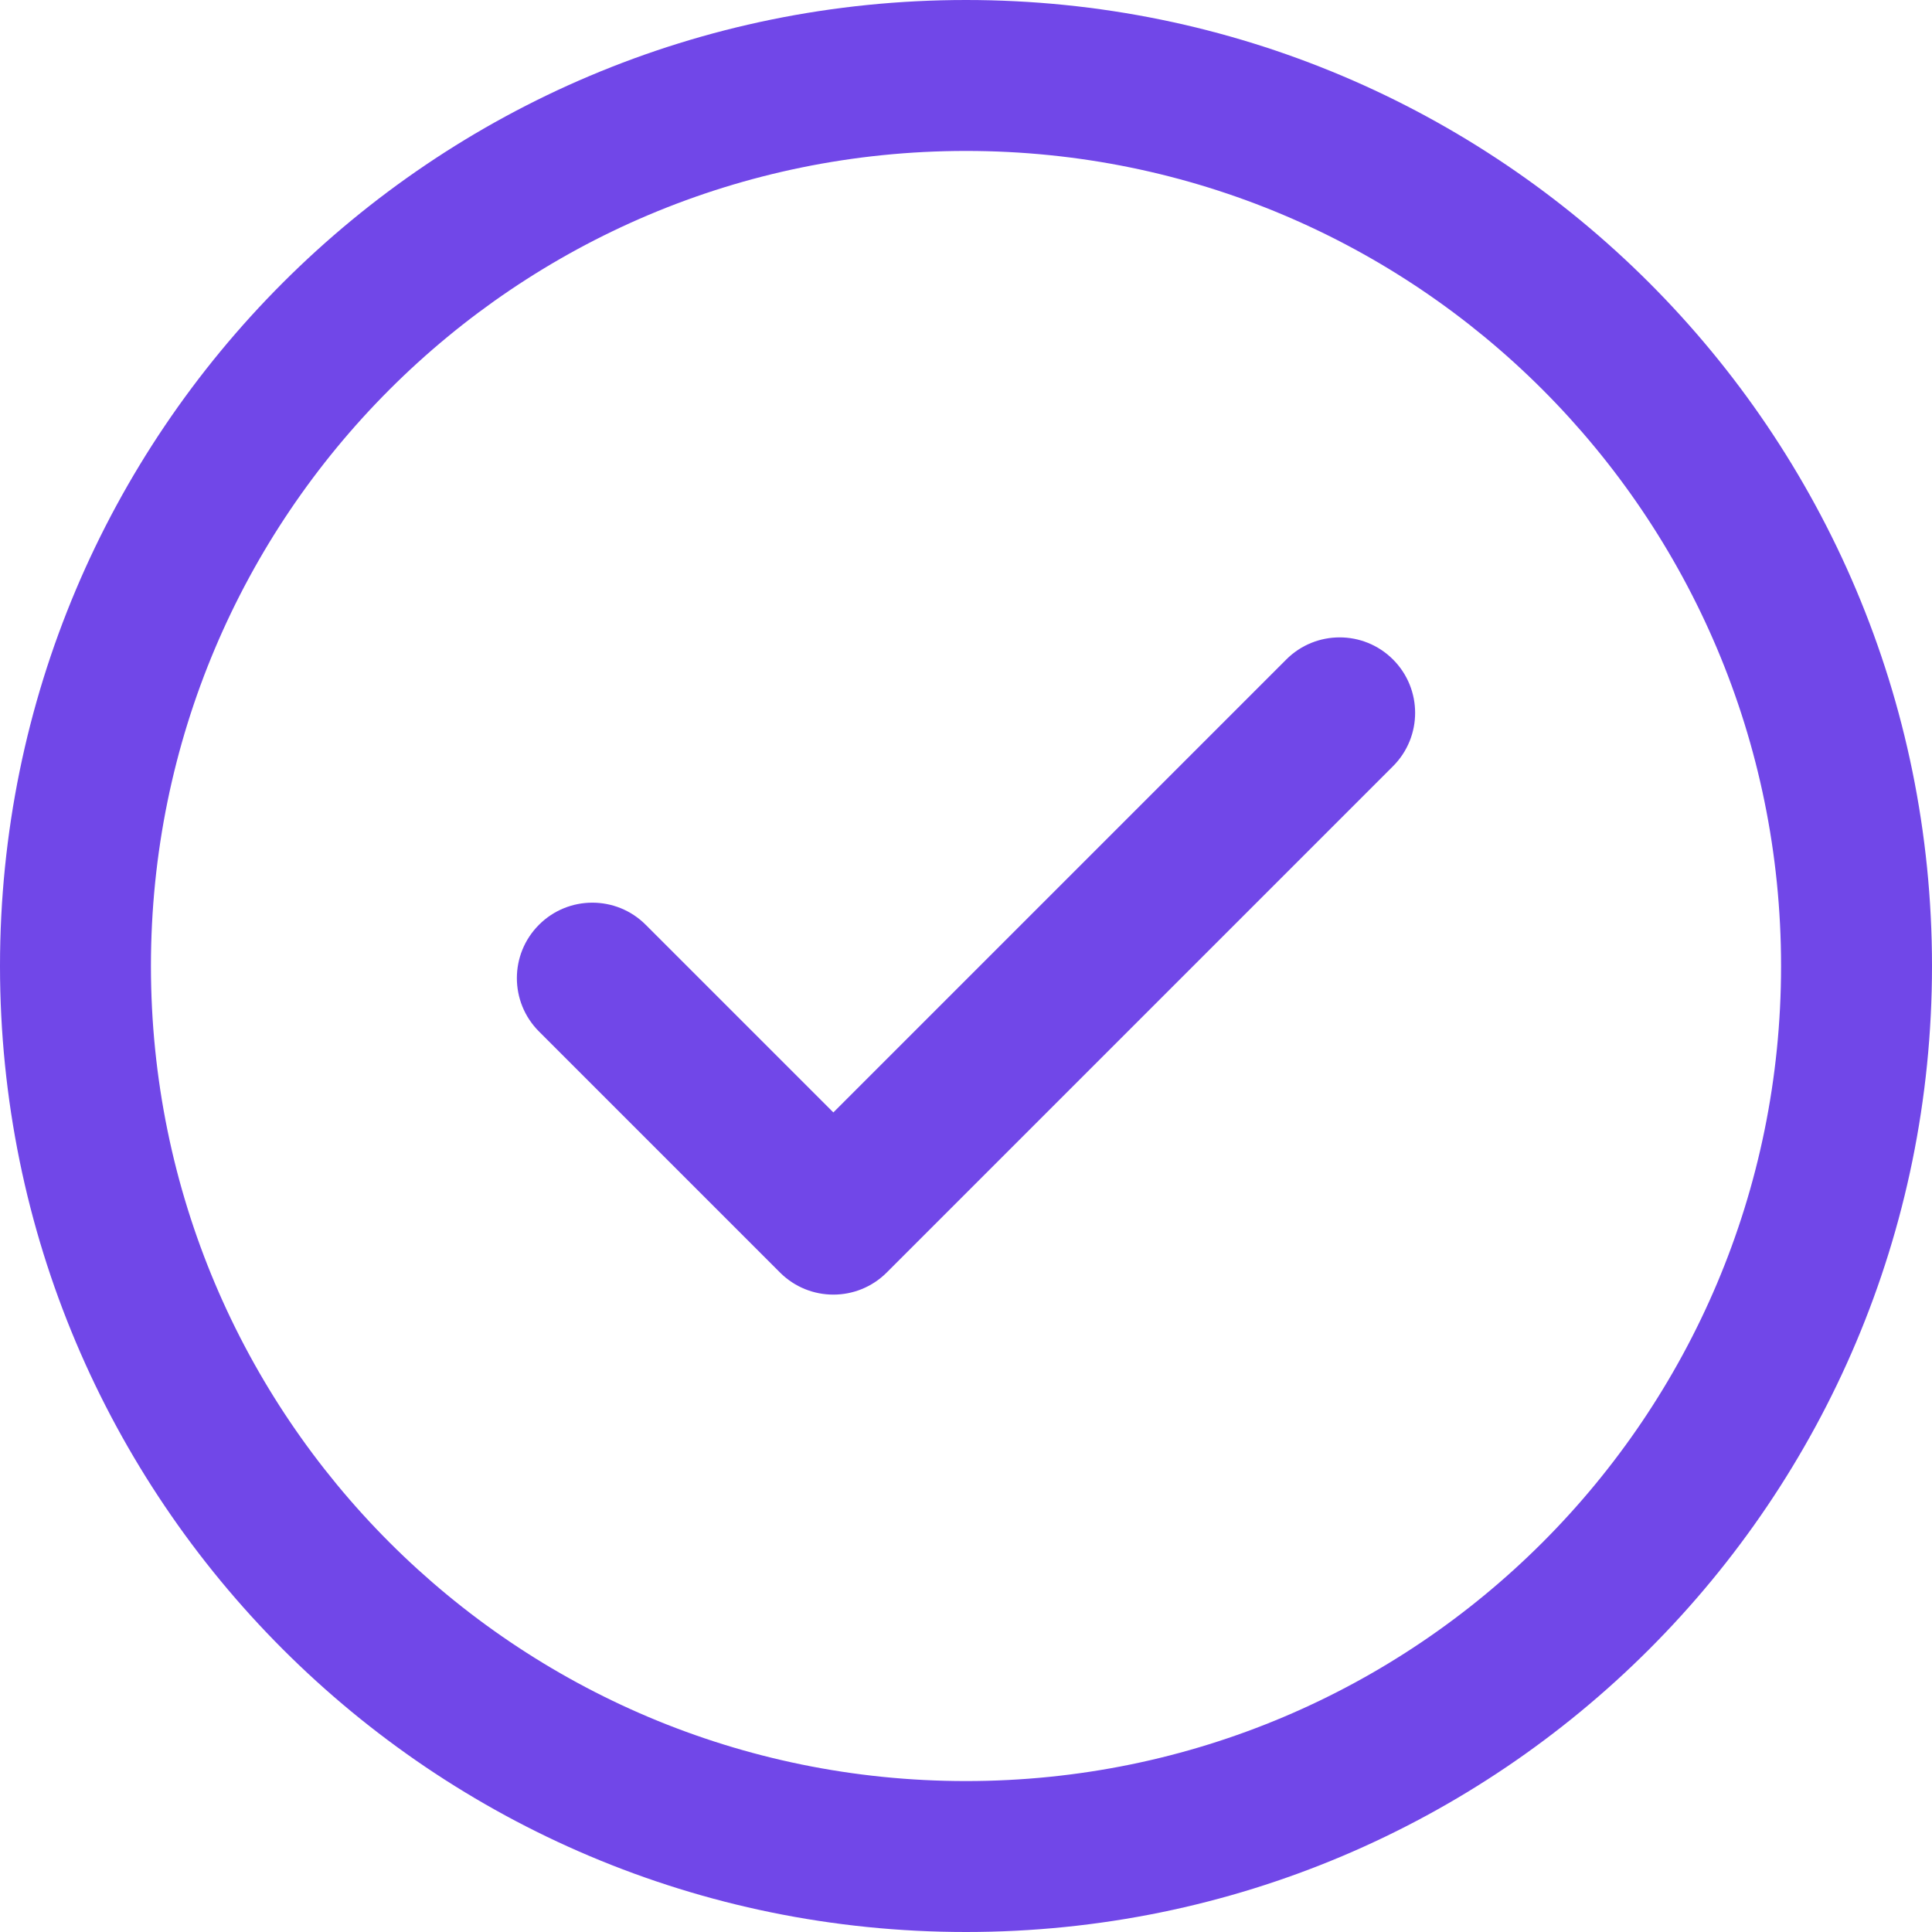
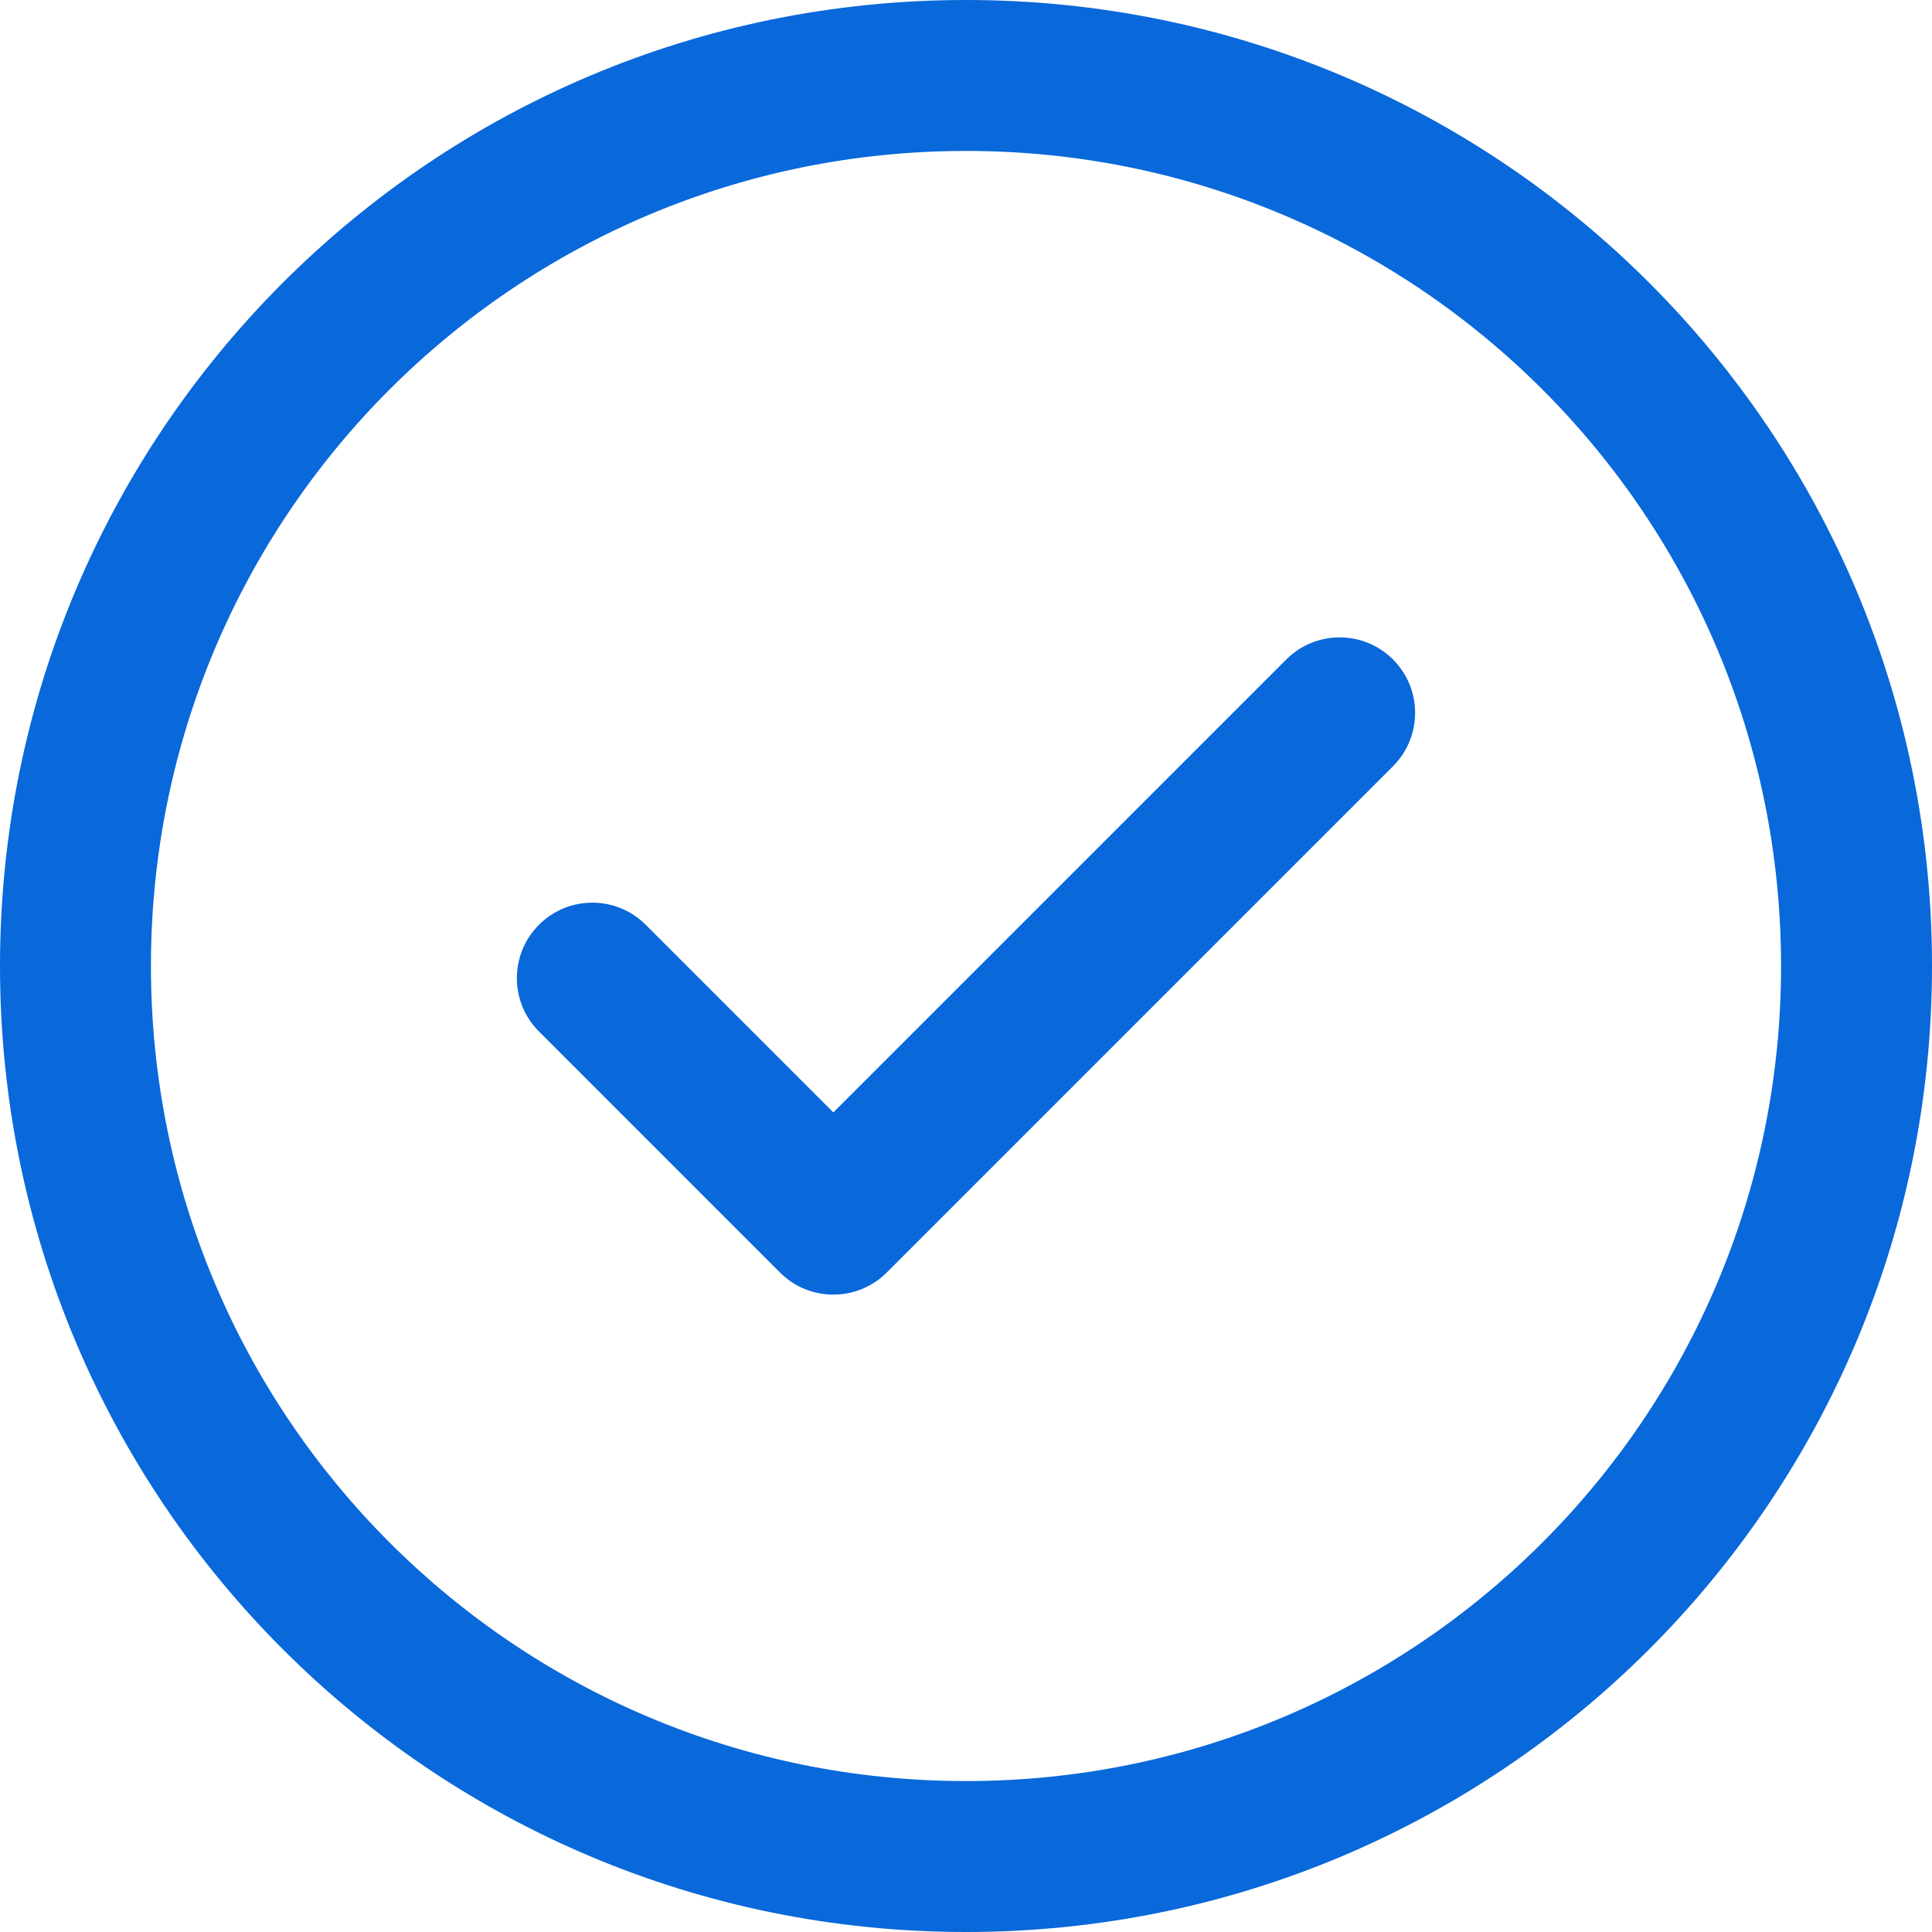
<svg xmlns="http://www.w3.org/2000/svg" viewBox="0 0 360 360" fill="none">
-   <path fill="#7147E8" d="M259.568 122.885c5.494 5.493 5.494 14.397 0 19.888l-94.339 94.342c-5.493 5.491-14.395 5.491-19.888 0l-44.909-44.912c-5.494-5.49-5.494-14.395 0-19.885 5.49-5.493 14.394-5.493 19.885 0l34.967 34.967 84.396-84.4c5.494-5.491 14.398-5.491 19.888 0ZM360 180c0 99.495-80.519 180-180 180C80.505 360 0 279.481 0 180 0 80.505 80.519 0 180 0c99.495 0 180 80.519 180 180Zm-28.125 0c0-83.95-67.937-151.875-151.875-151.875C96.05 28.125 28.125 96.062 28.125 180c0 83.949 67.937 151.875 151.875 151.875 83.949 0 151.875-67.937 151.875-151.875Z" />
+   <path fill="#0968da" d="M259.568 122.885c5.494 5.493 5.494 14.397 0 19.888l-94.339 94.342c-5.493 5.491-14.395 5.491-19.888 0l-44.909-44.912c-5.494-5.49-5.494-14.395 0-19.885 5.49-5.493 14.394-5.493 19.885 0l34.967 34.967 84.396-84.4c5.494-5.491 14.398-5.491 19.888 0ZM360 180c0 99.495-80.519 180-180 180C80.505 360 0 279.481 0 180 0 80.505 80.519 0 180 0c99.495 0 180 80.519 180 180Zm-28.125 0c0-83.95-67.937-151.875-151.875-151.875C96.05 28.125 28.125 96.062 28.125 180c0 83.949 67.937 151.875 151.875 151.875 83.949 0 151.875-67.937 151.875-151.875Z" />
</svg>
